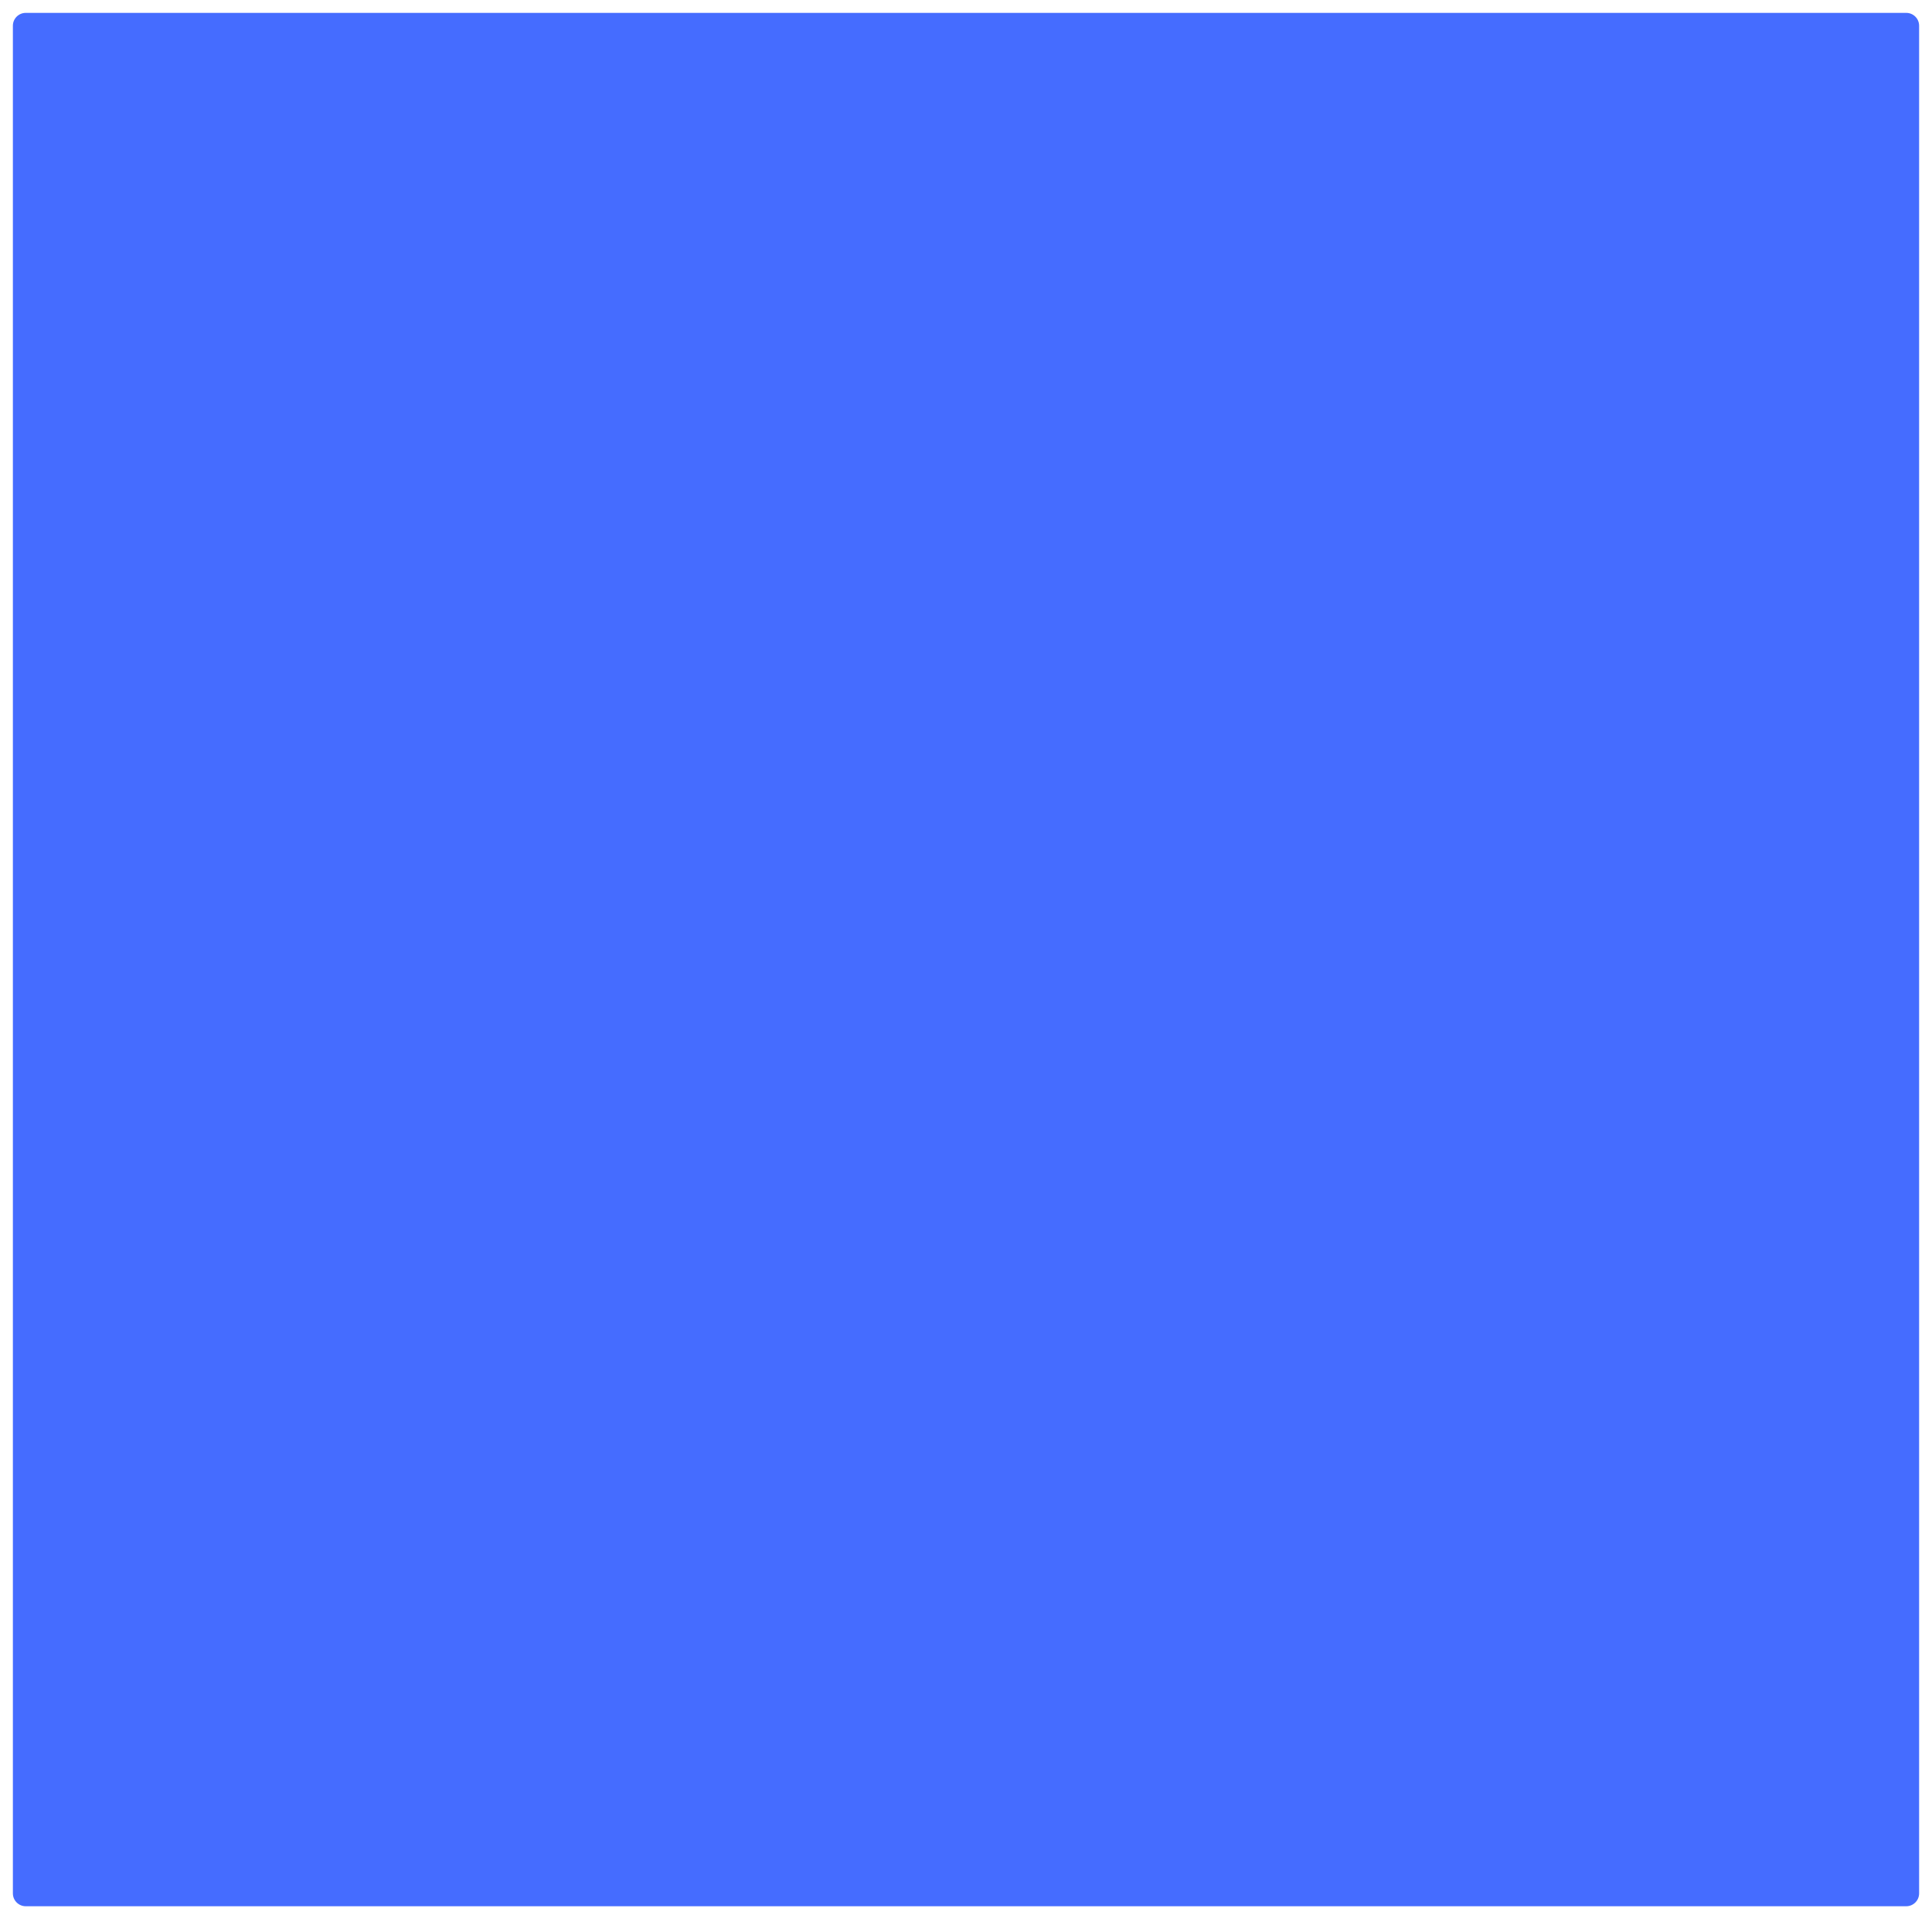
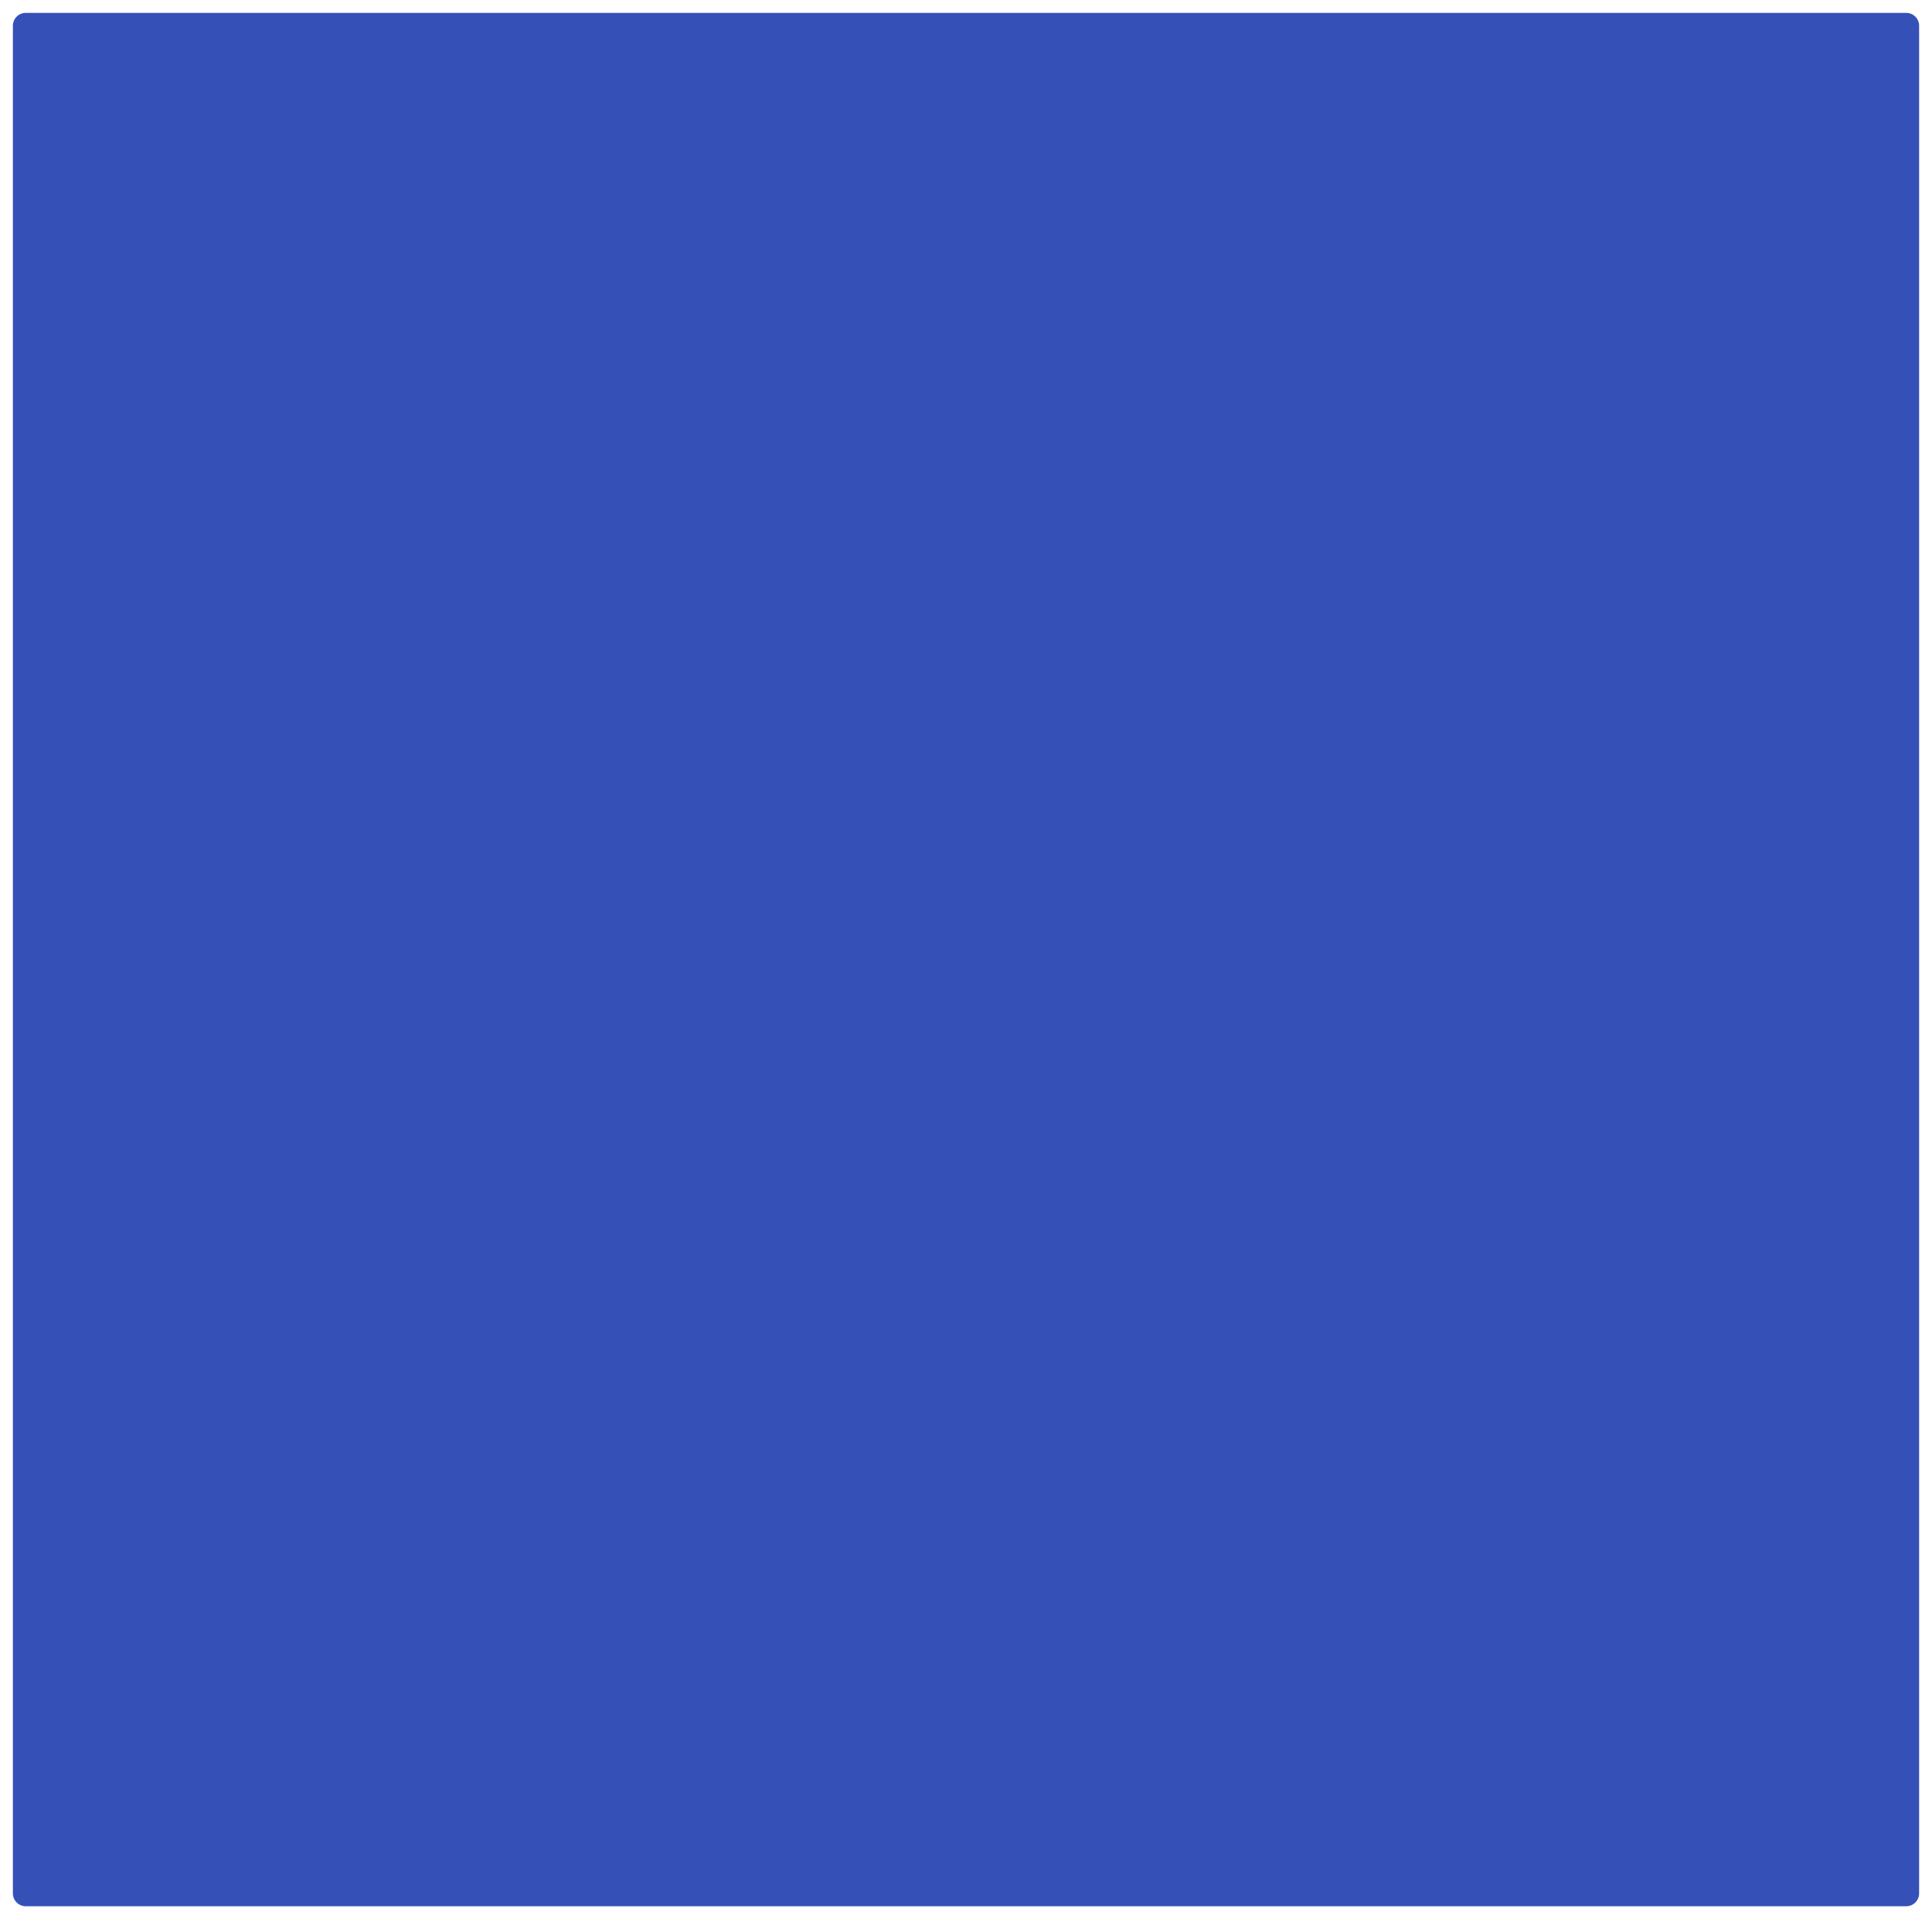
<svg xmlns="http://www.w3.org/2000/svg" xmlns:ns1="http://www.openswatchbook.org/uri/2009/osb" xmlns:xlink="http://www.w3.org/1999/xlink" width="150" height="150" viewBox="0 0 150 150" id="svg2" version="1.1">
  <defs id="defs4">
    <linearGradient id="selected_bg_color" ns1:paint="solid">
-       <stop style="stop-color:#456CFF;stop-opacity:1;" offset="0" id="stop4138" />
+       <stop style="stop-color:#3551b7;stop-opacity:1;" offset="0" id="stop4138" />
    </linearGradient>
    <clipPath id="clipPath6">
      <rect y="1040.22" x="505" height="150" width="150" opacity="0.2" fill-rule="evenodd" color="#000000" rx="42" id="rect8" />
    </clipPath>
    <linearGradient xlink:href="#selected_bg_color" id="linearGradient4140" x1="75" y1="1" x2="75" y2="148" gradientUnits="userSpaceOnUse" />
  </defs>
  <rect style="fill:url(#linearGradient4140);fill-opacity:1;stroke-width:0;stroke-miterlimit:4;stroke-dasharray:none" id="rect2995" width="148" height="147" x="1" y="1" transform="translate(-1e-5,0)" ry="1" />
</svg>
